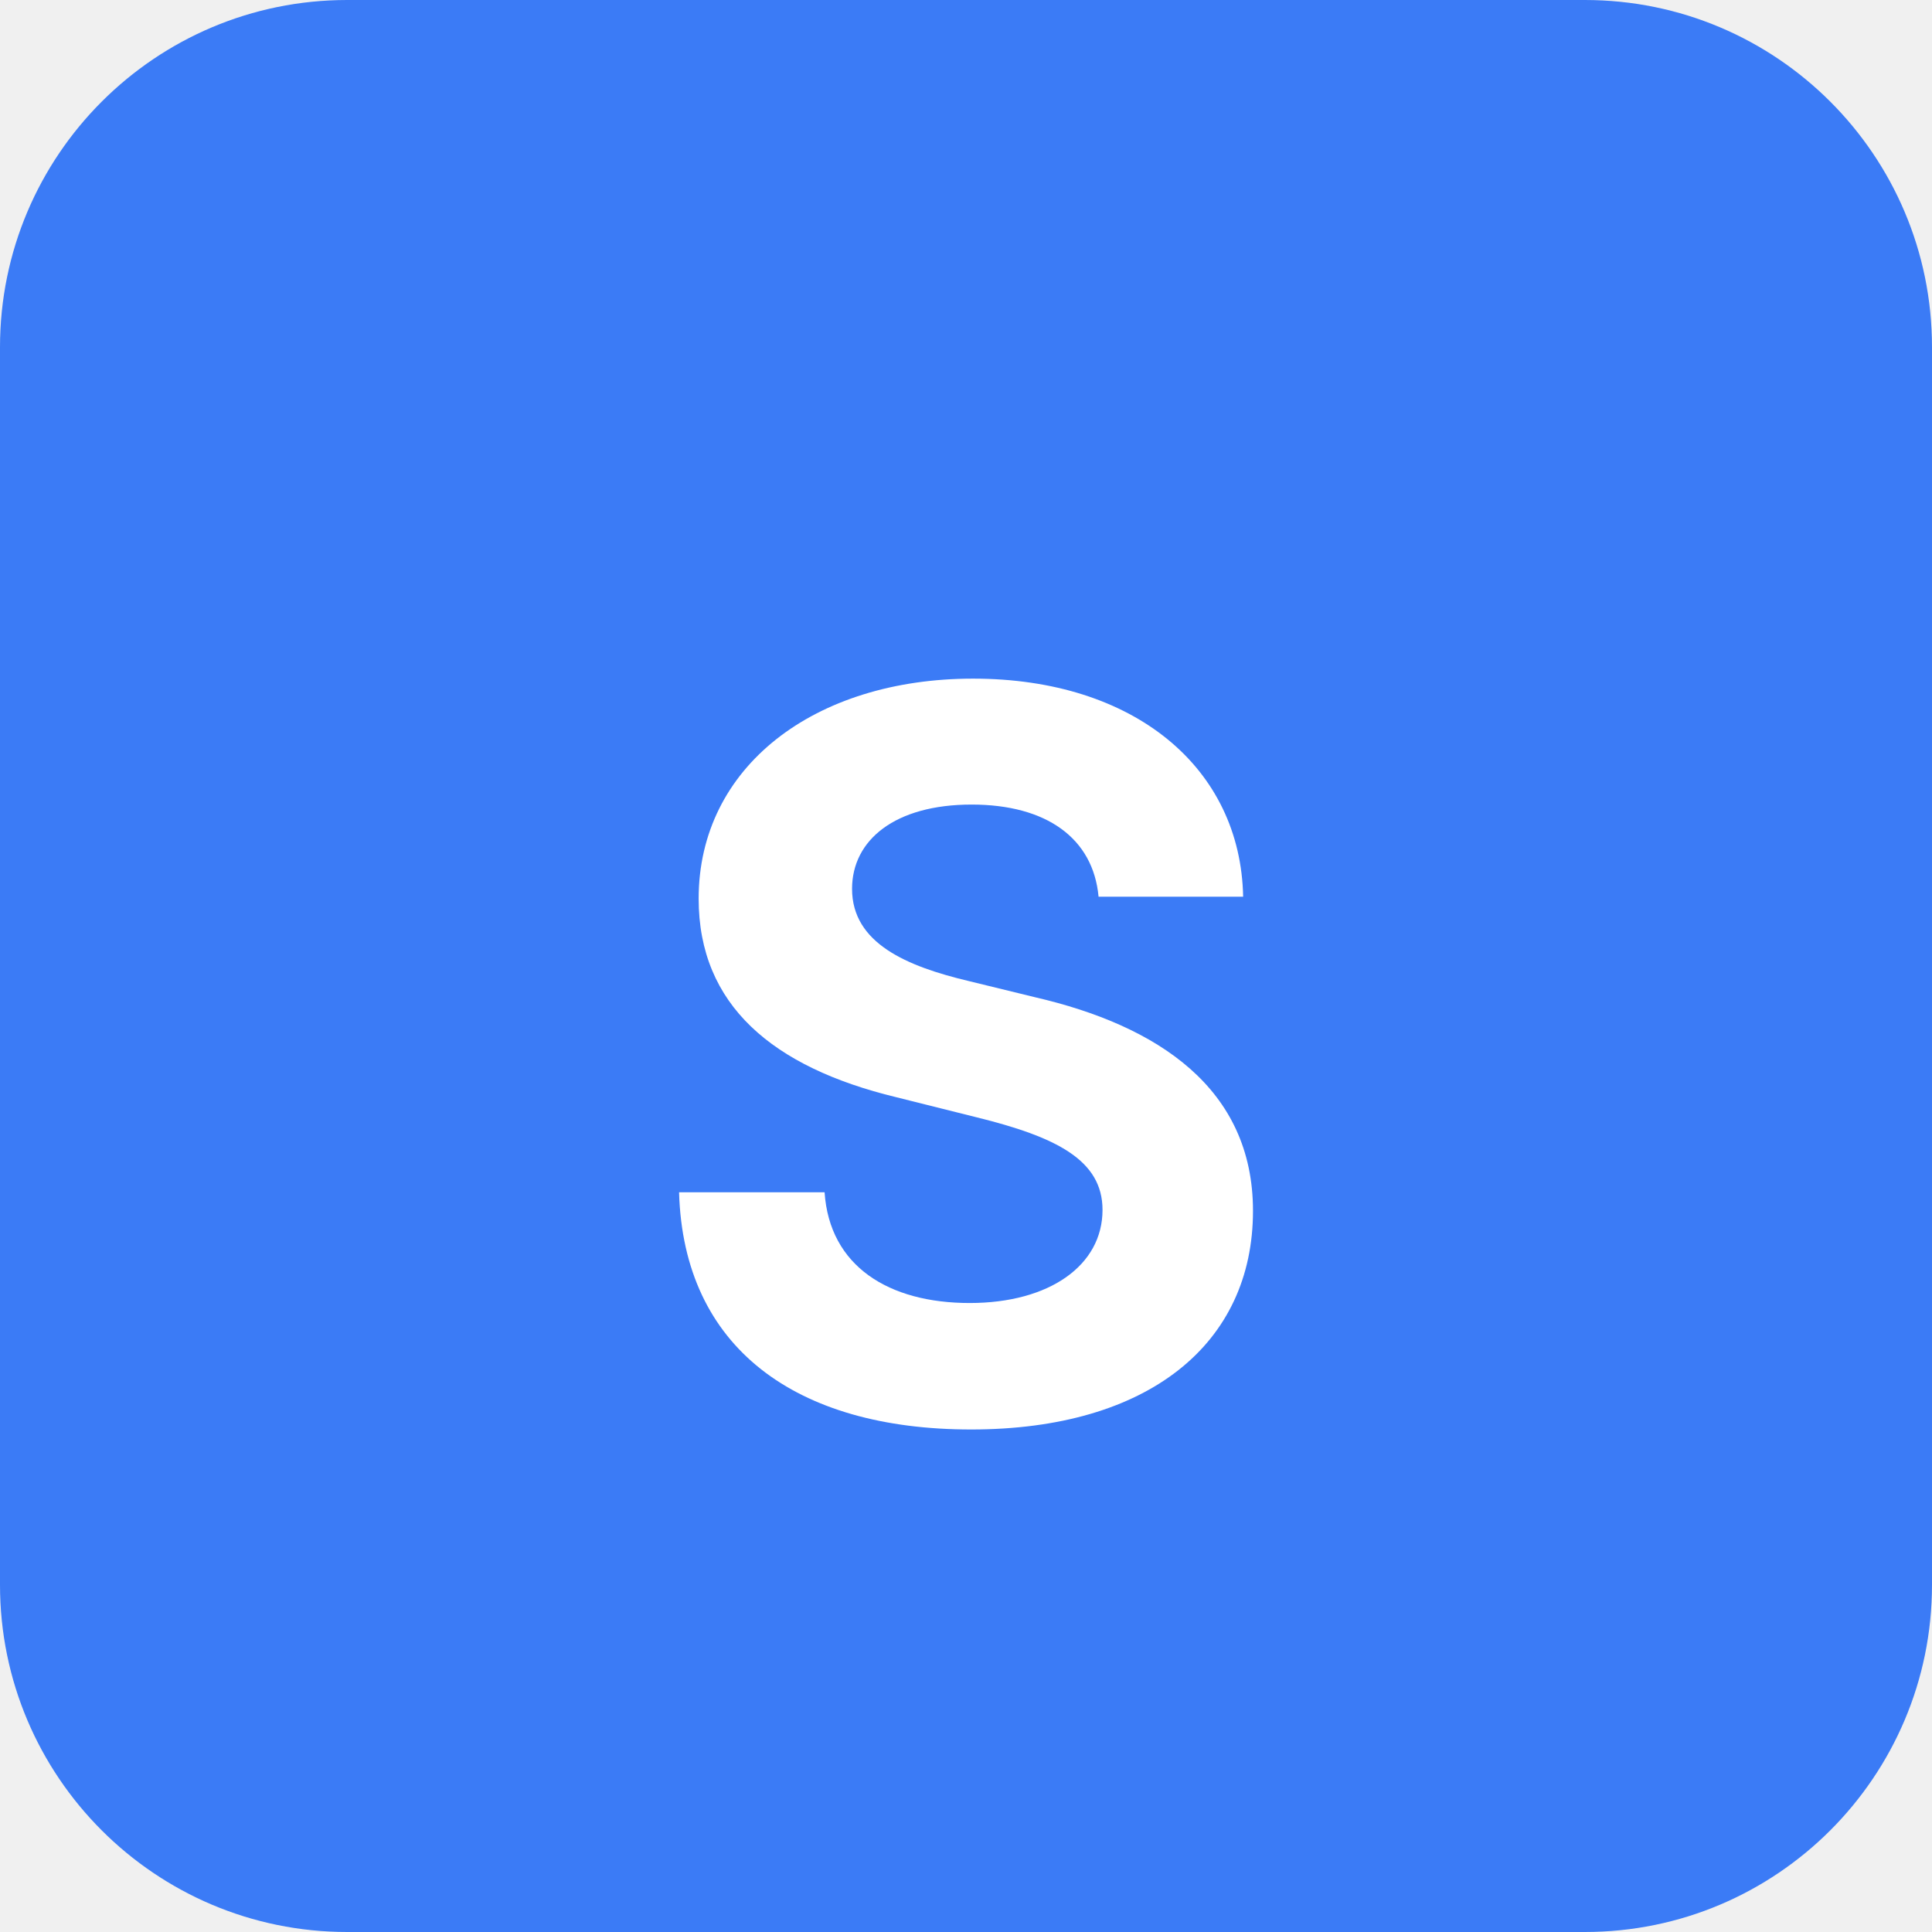
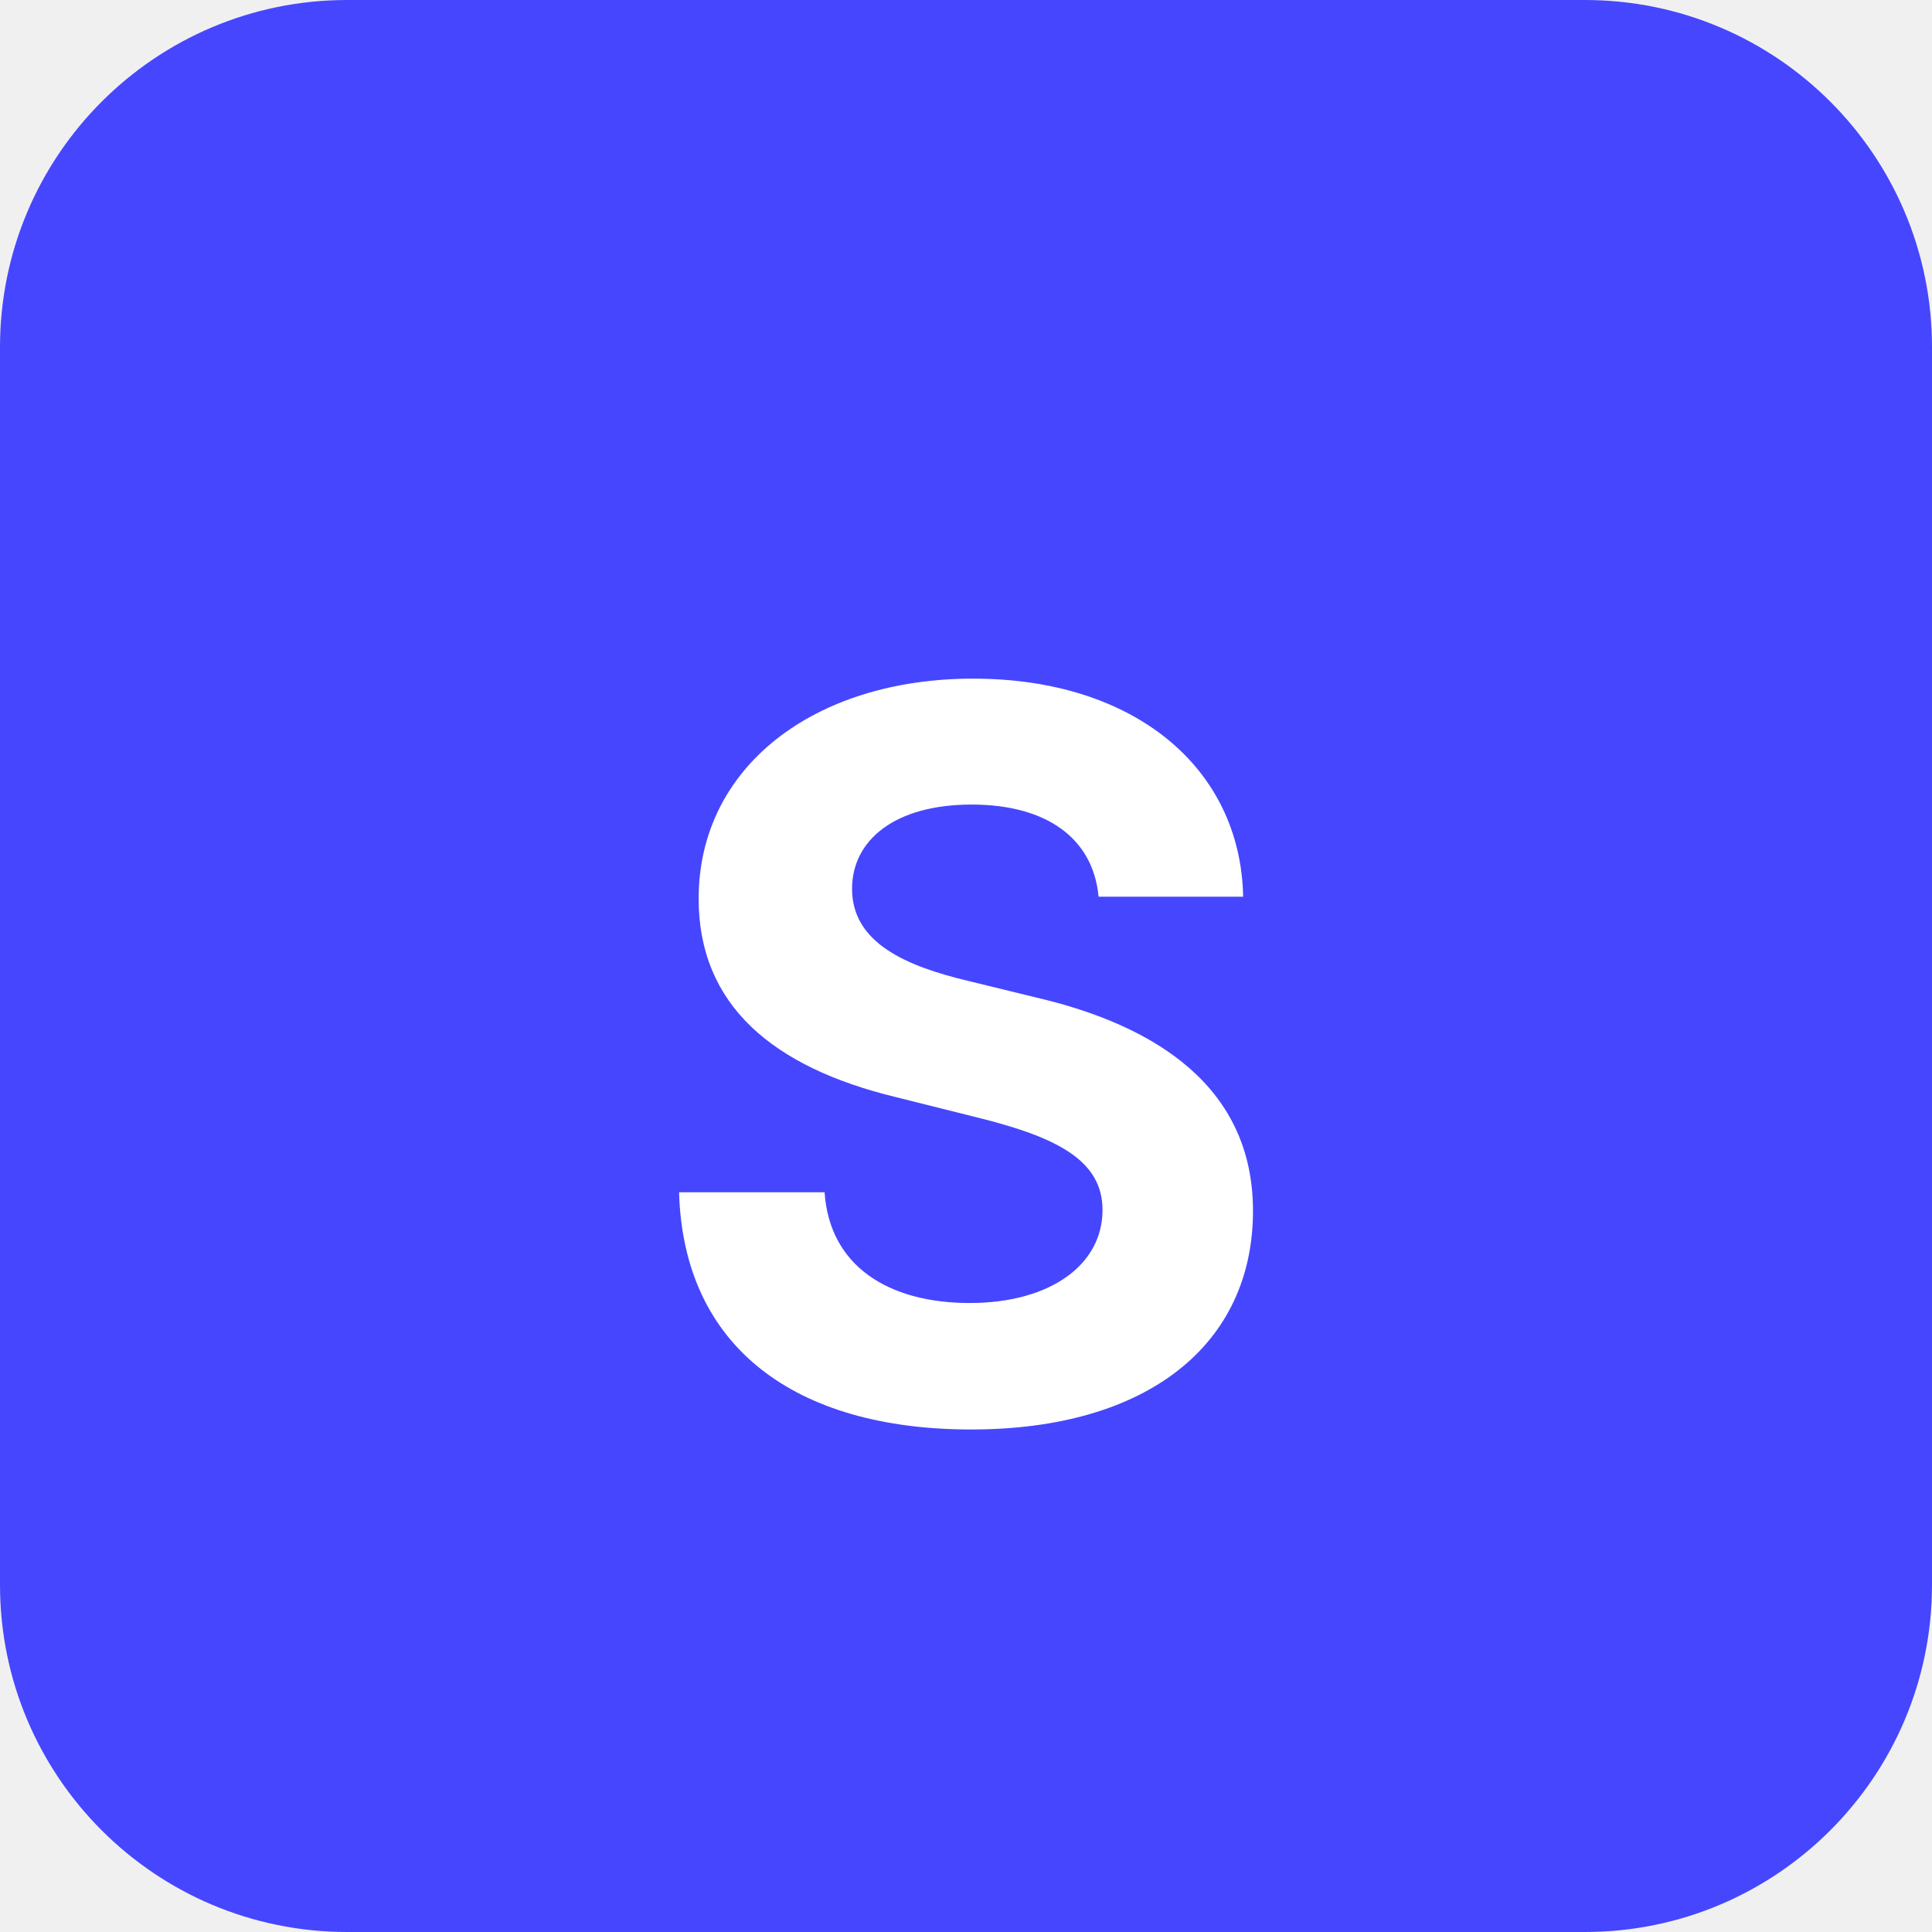
<svg xmlns="http://www.w3.org/2000/svg" width="512" height="512" viewBox="0 0 512 512">
-   <rect width="512" height="512" rx="92" fill="#3B7BF6" />
+   <rect width="512" height="512" rx="92" fill="#4646FF" />
  <text x="50%" y="54%" font-family="system-ui, -apple-system, sans-serif" font-size="266" font-weight="700" fill="white" text-anchor="middle" dominant-baseline="middle">S</text>
</svg>
